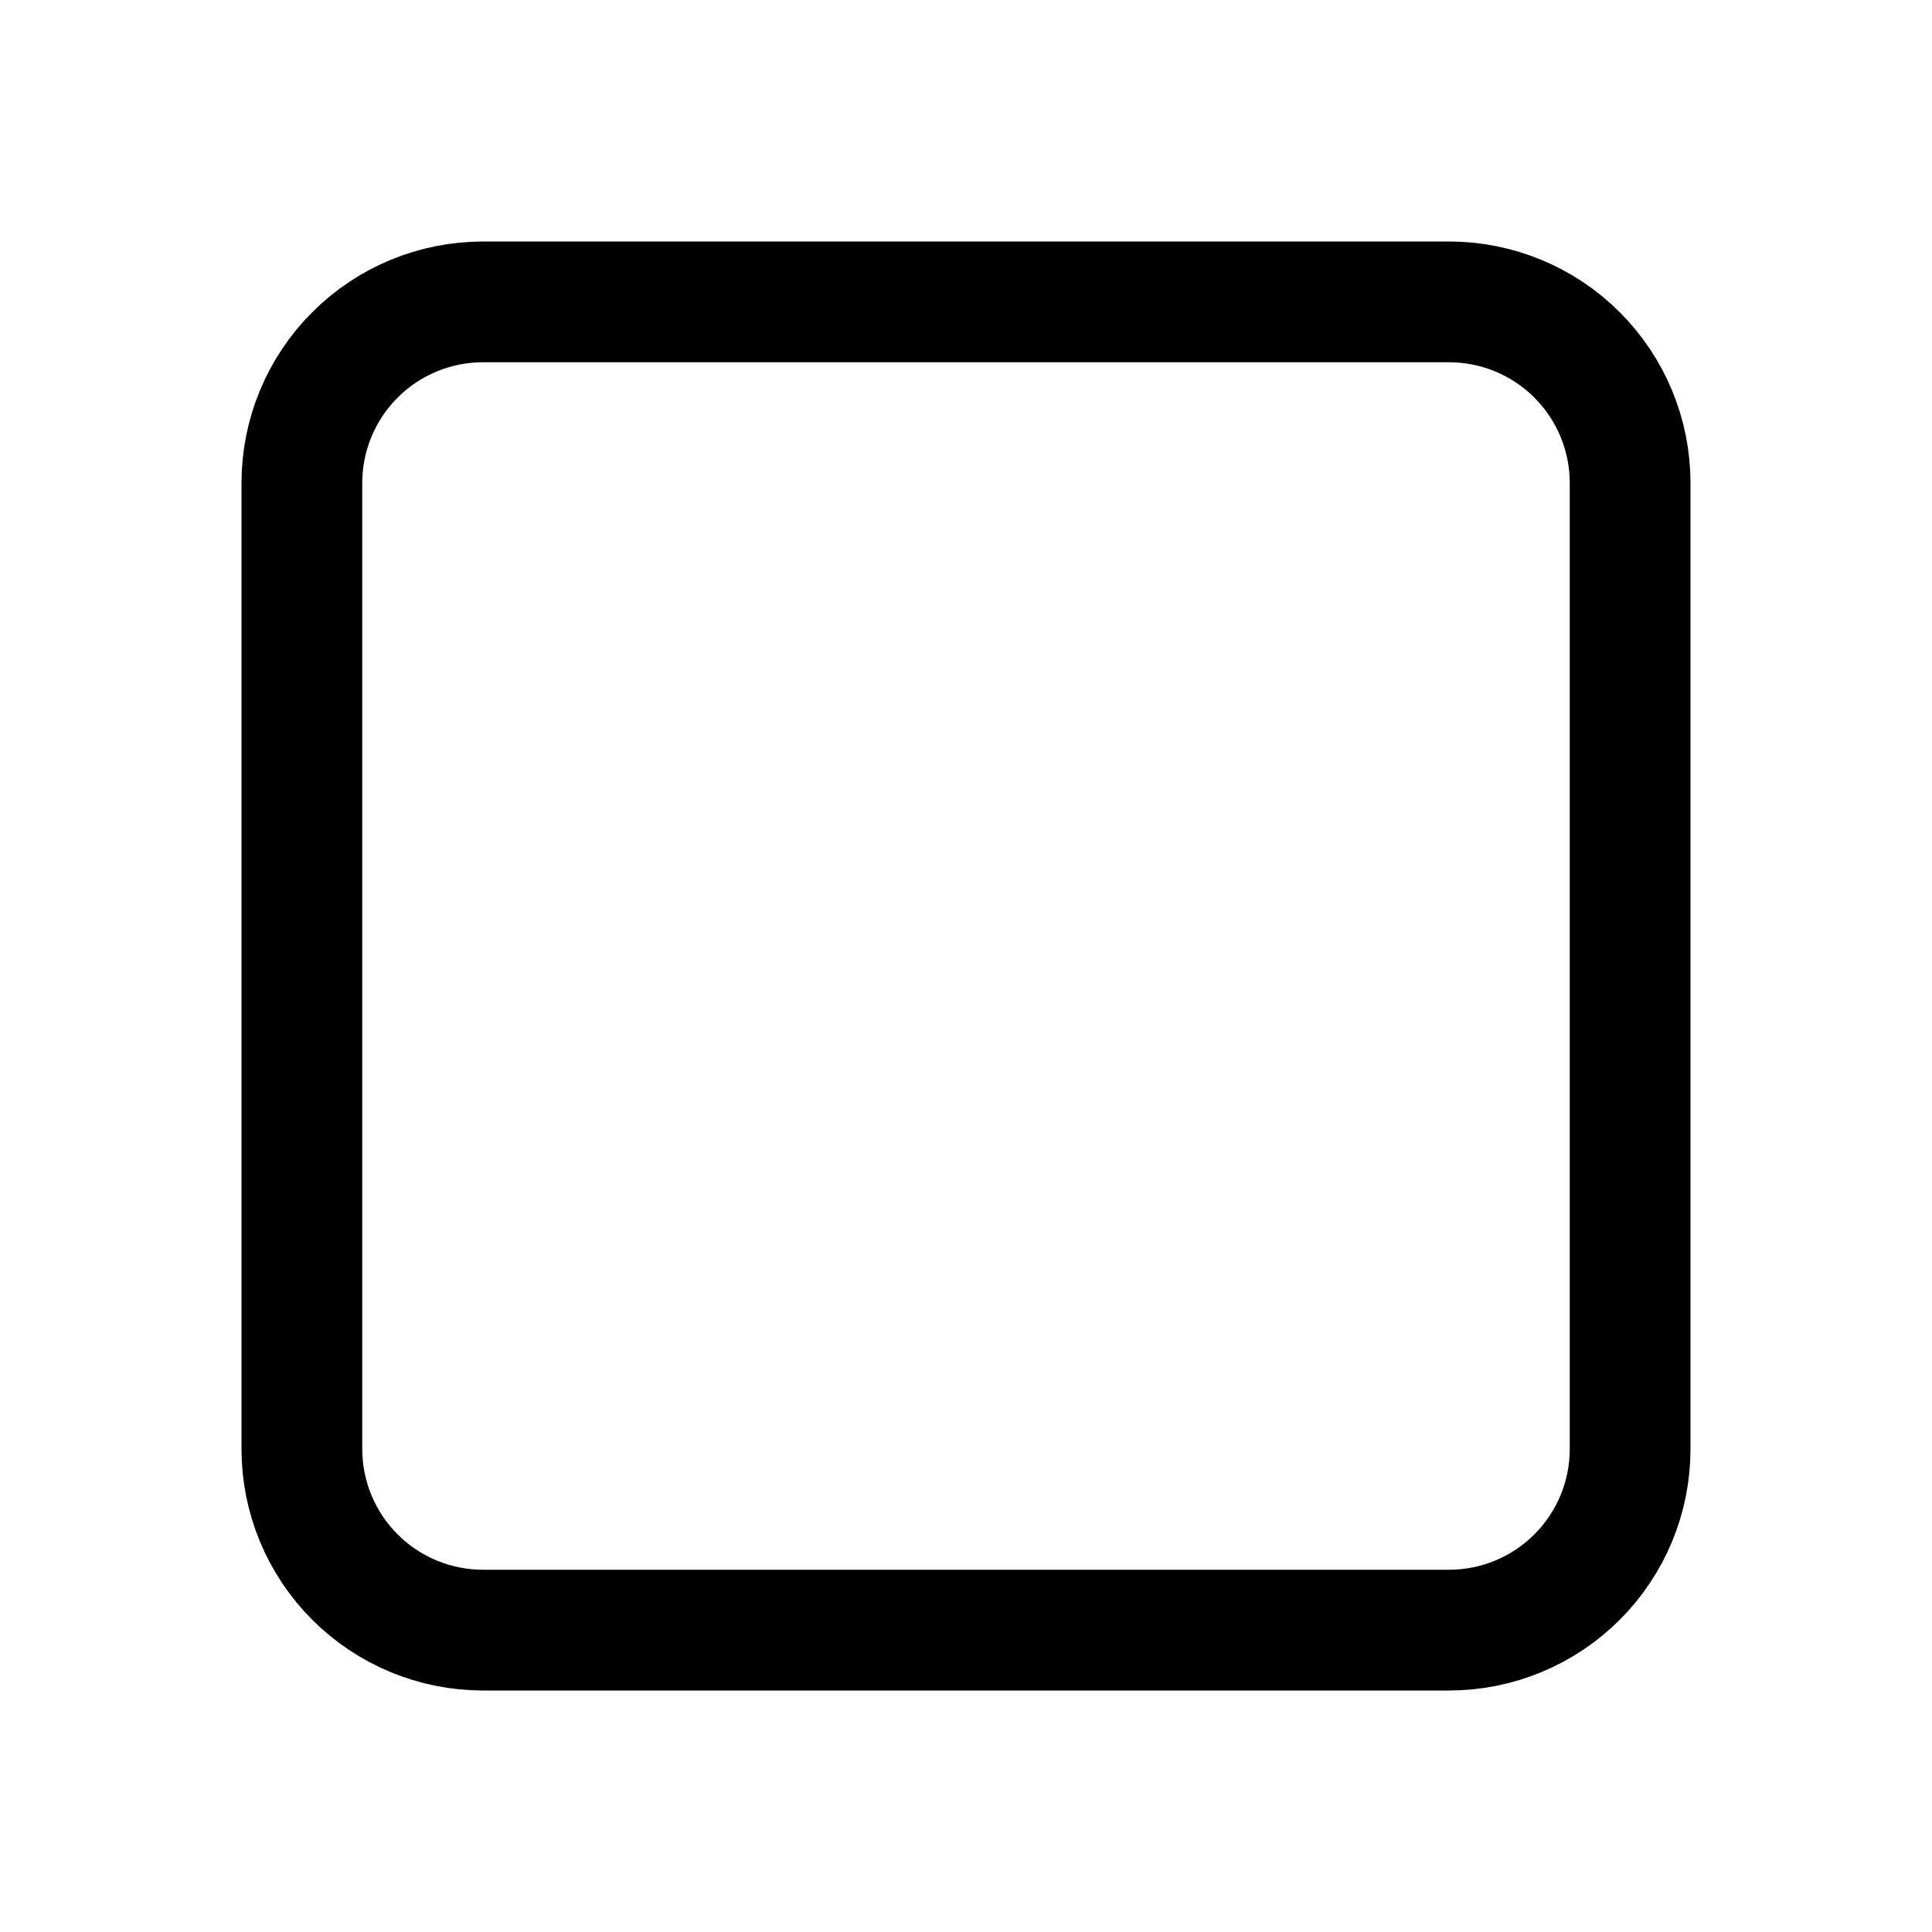
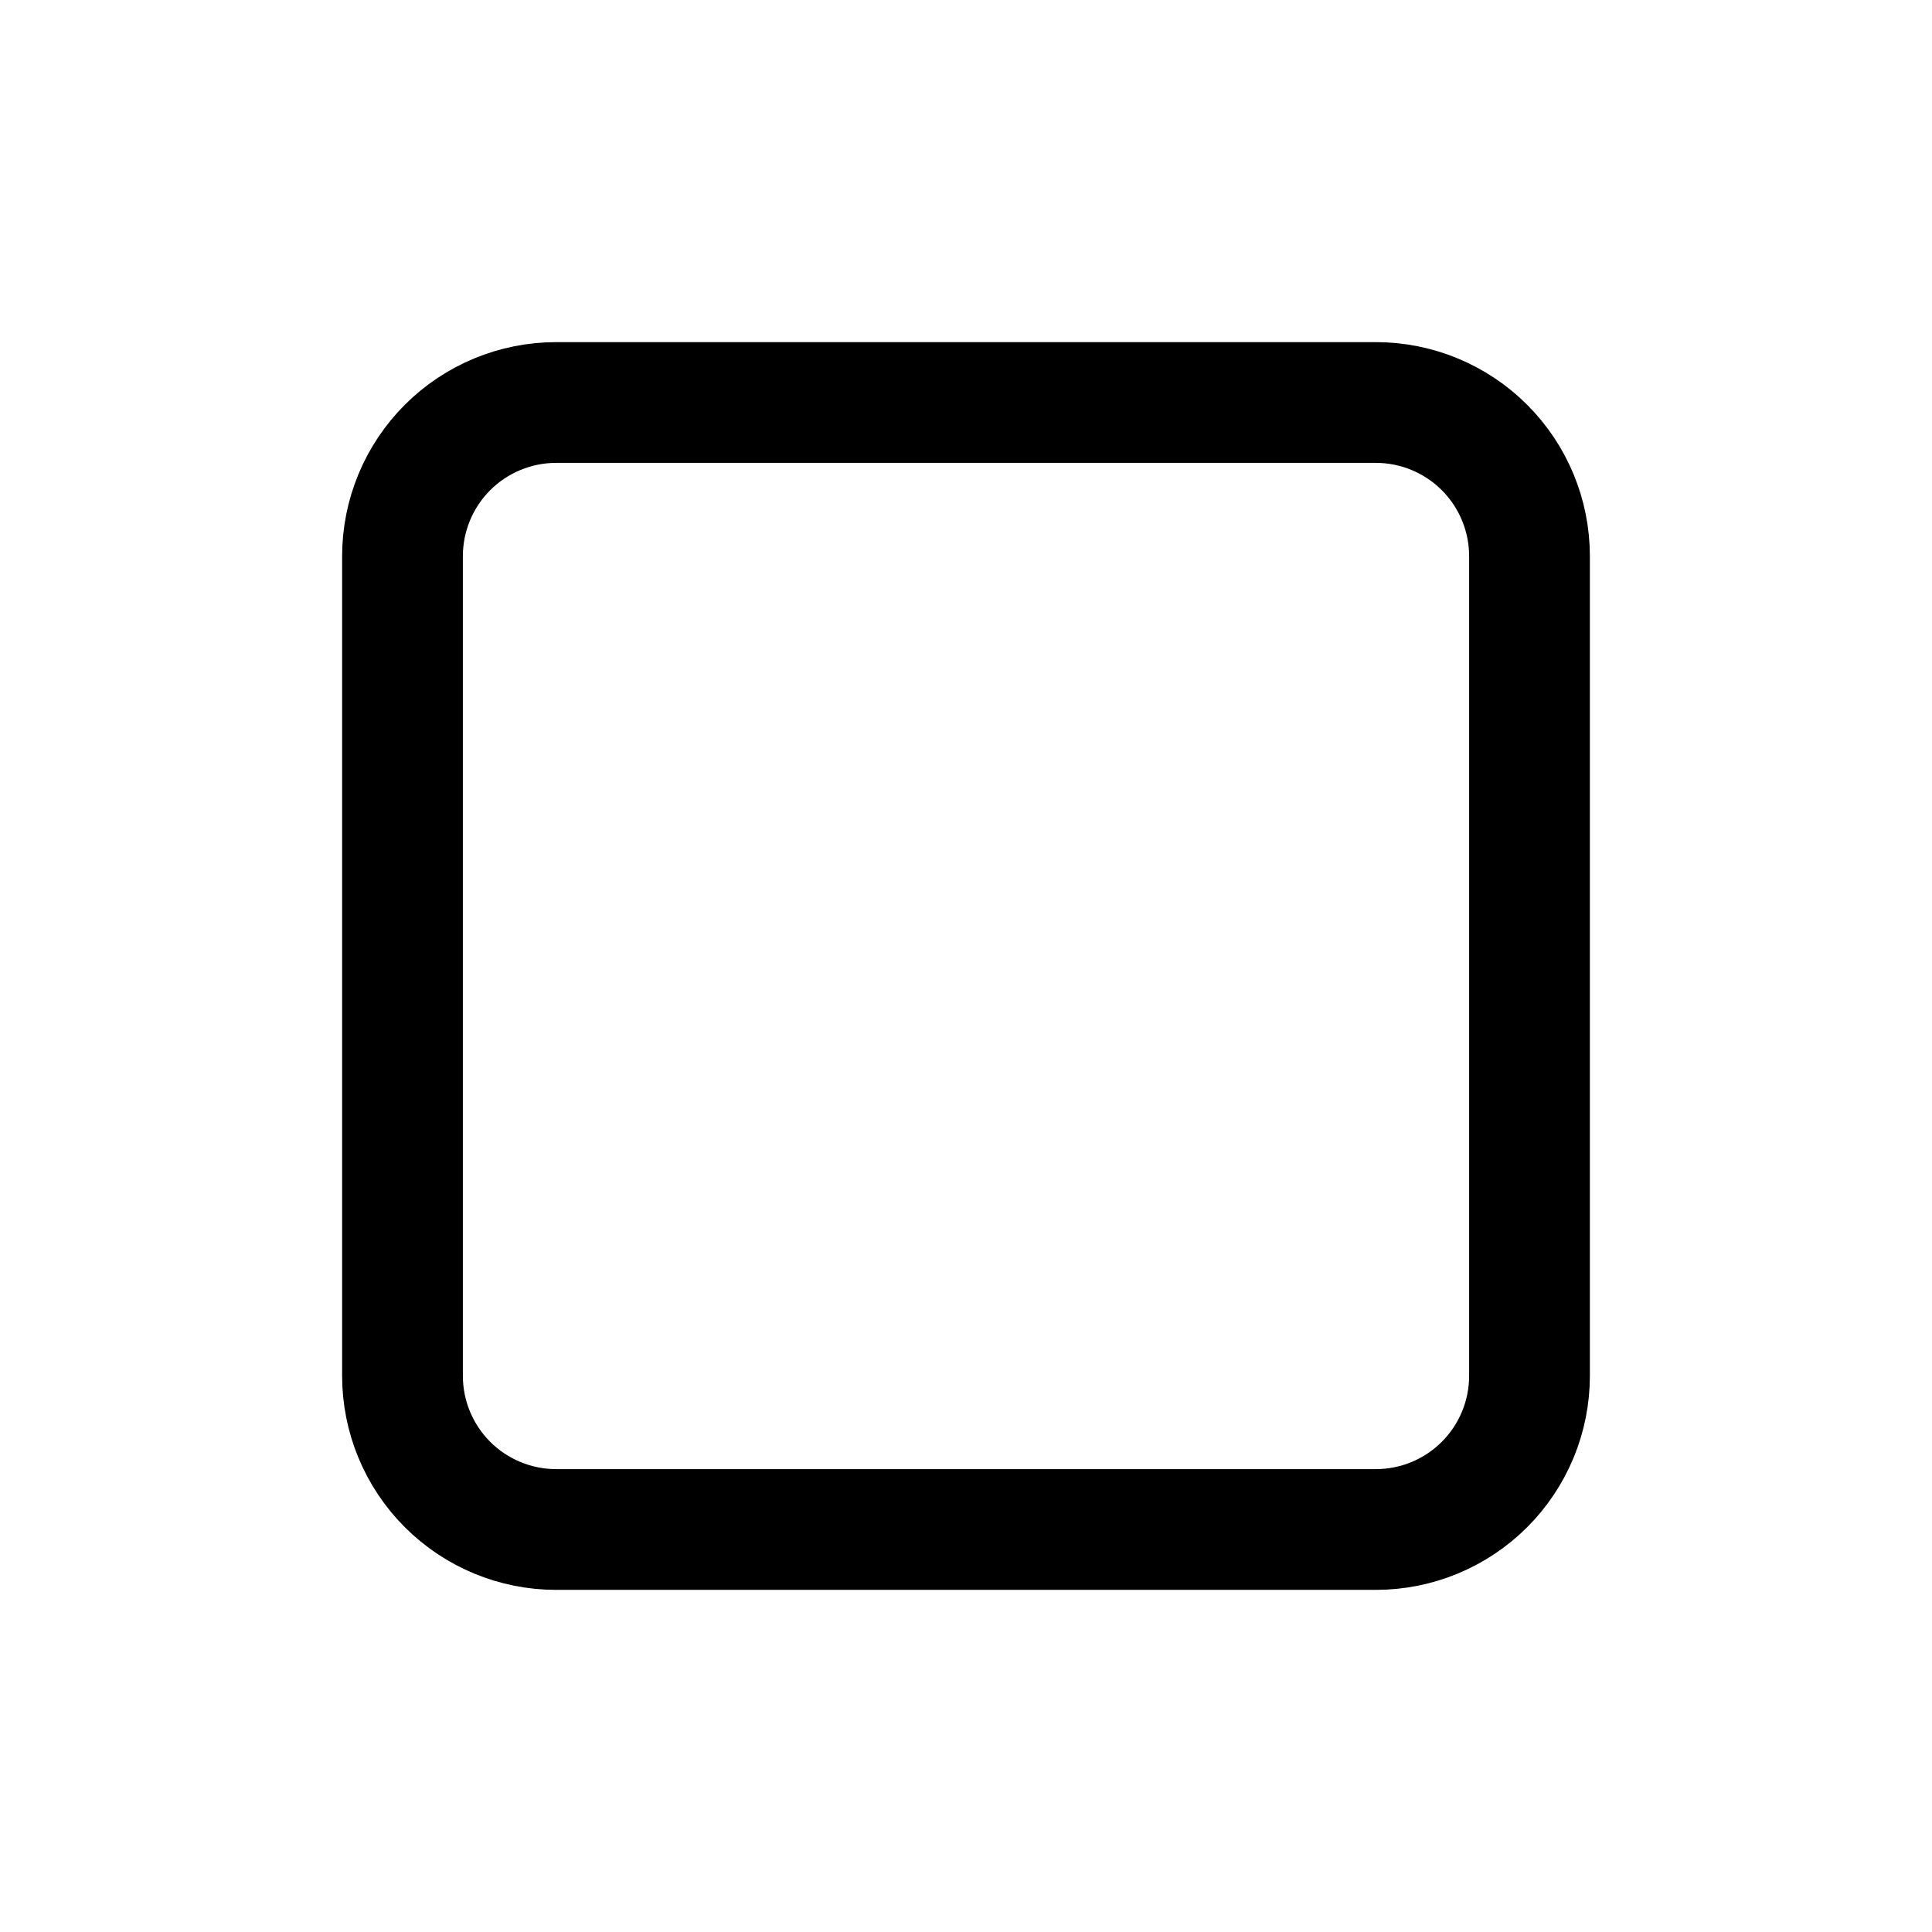
<svg xmlns="http://www.w3.org/2000/svg" width="24" height="24" viewBox="0 0 24 24" fill="none">
-   <path d="M18 3.75H6C5.403 3.75 4.831 3.987 4.409 4.409C3.987 4.831 3.75 5.403 3.75 6V18C3.75 18.597 3.987 19.169 4.409 19.591C4.831 20.013 5.403 20.25 6 20.25H18C18.597 20.25 19.169 20.013 19.591 19.591C20.013 19.169 20.25 18.597 20.25 18V6C20.25 5.403 20.013 4.831 19.591 4.409C19.169 3.987 18.597 3.75 18 3.75Z" stroke="black" stroke-width="1.5" stroke-linecap="round" stroke-linejoin="round" />
+   <path d="M17.091 5H6.909C6.403 5 5.917 5.201 5.559 5.559C5.201 5.917 5 6.403 5 6.909V17.091C5 17.597 5.201 18.083 5.559 18.441C5.917 18.799 6.403 19 6.909 19H17.091C17.597 19 18.083 18.799 18.441 18.441C18.799 18.083 19 17.597 19 17.091V6.909C19 6.403 18.799 5.917 18.441 5.559C18.083 5.201 17.597 5 17.091 5Z" stroke="black" stroke-width="1.5" stroke-linecap="round" stroke-linejoin="round" />
</svg>
